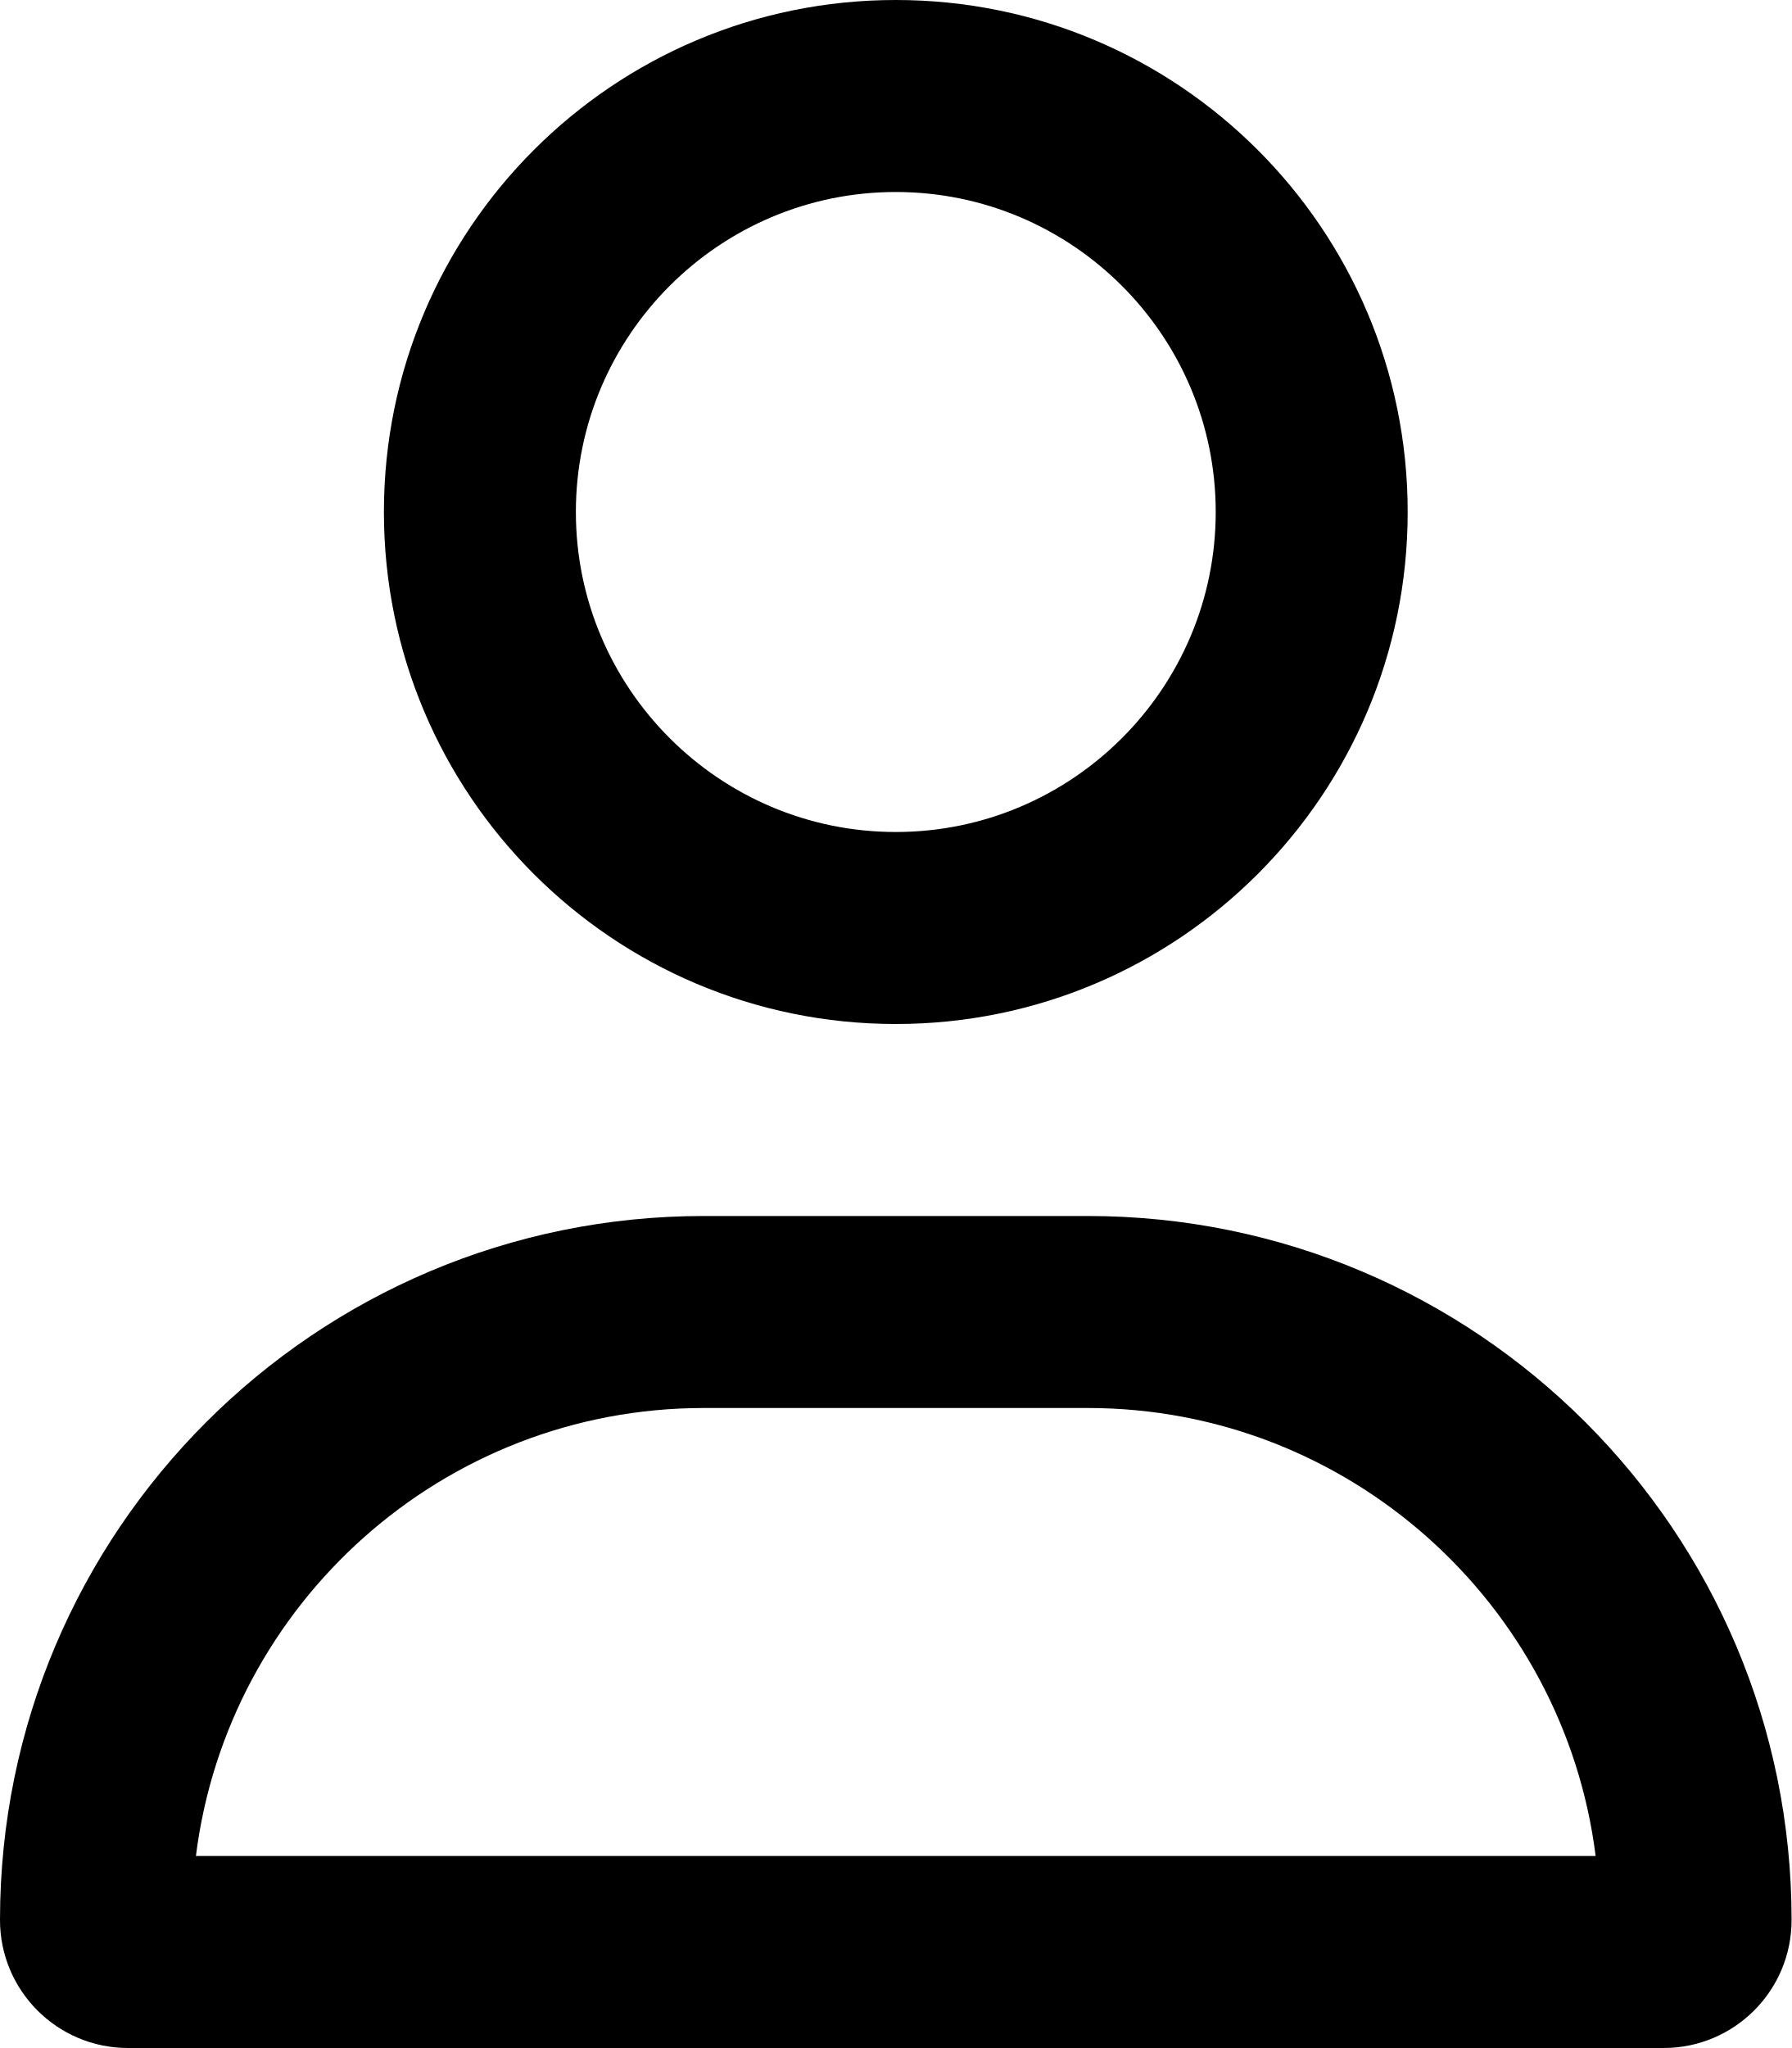
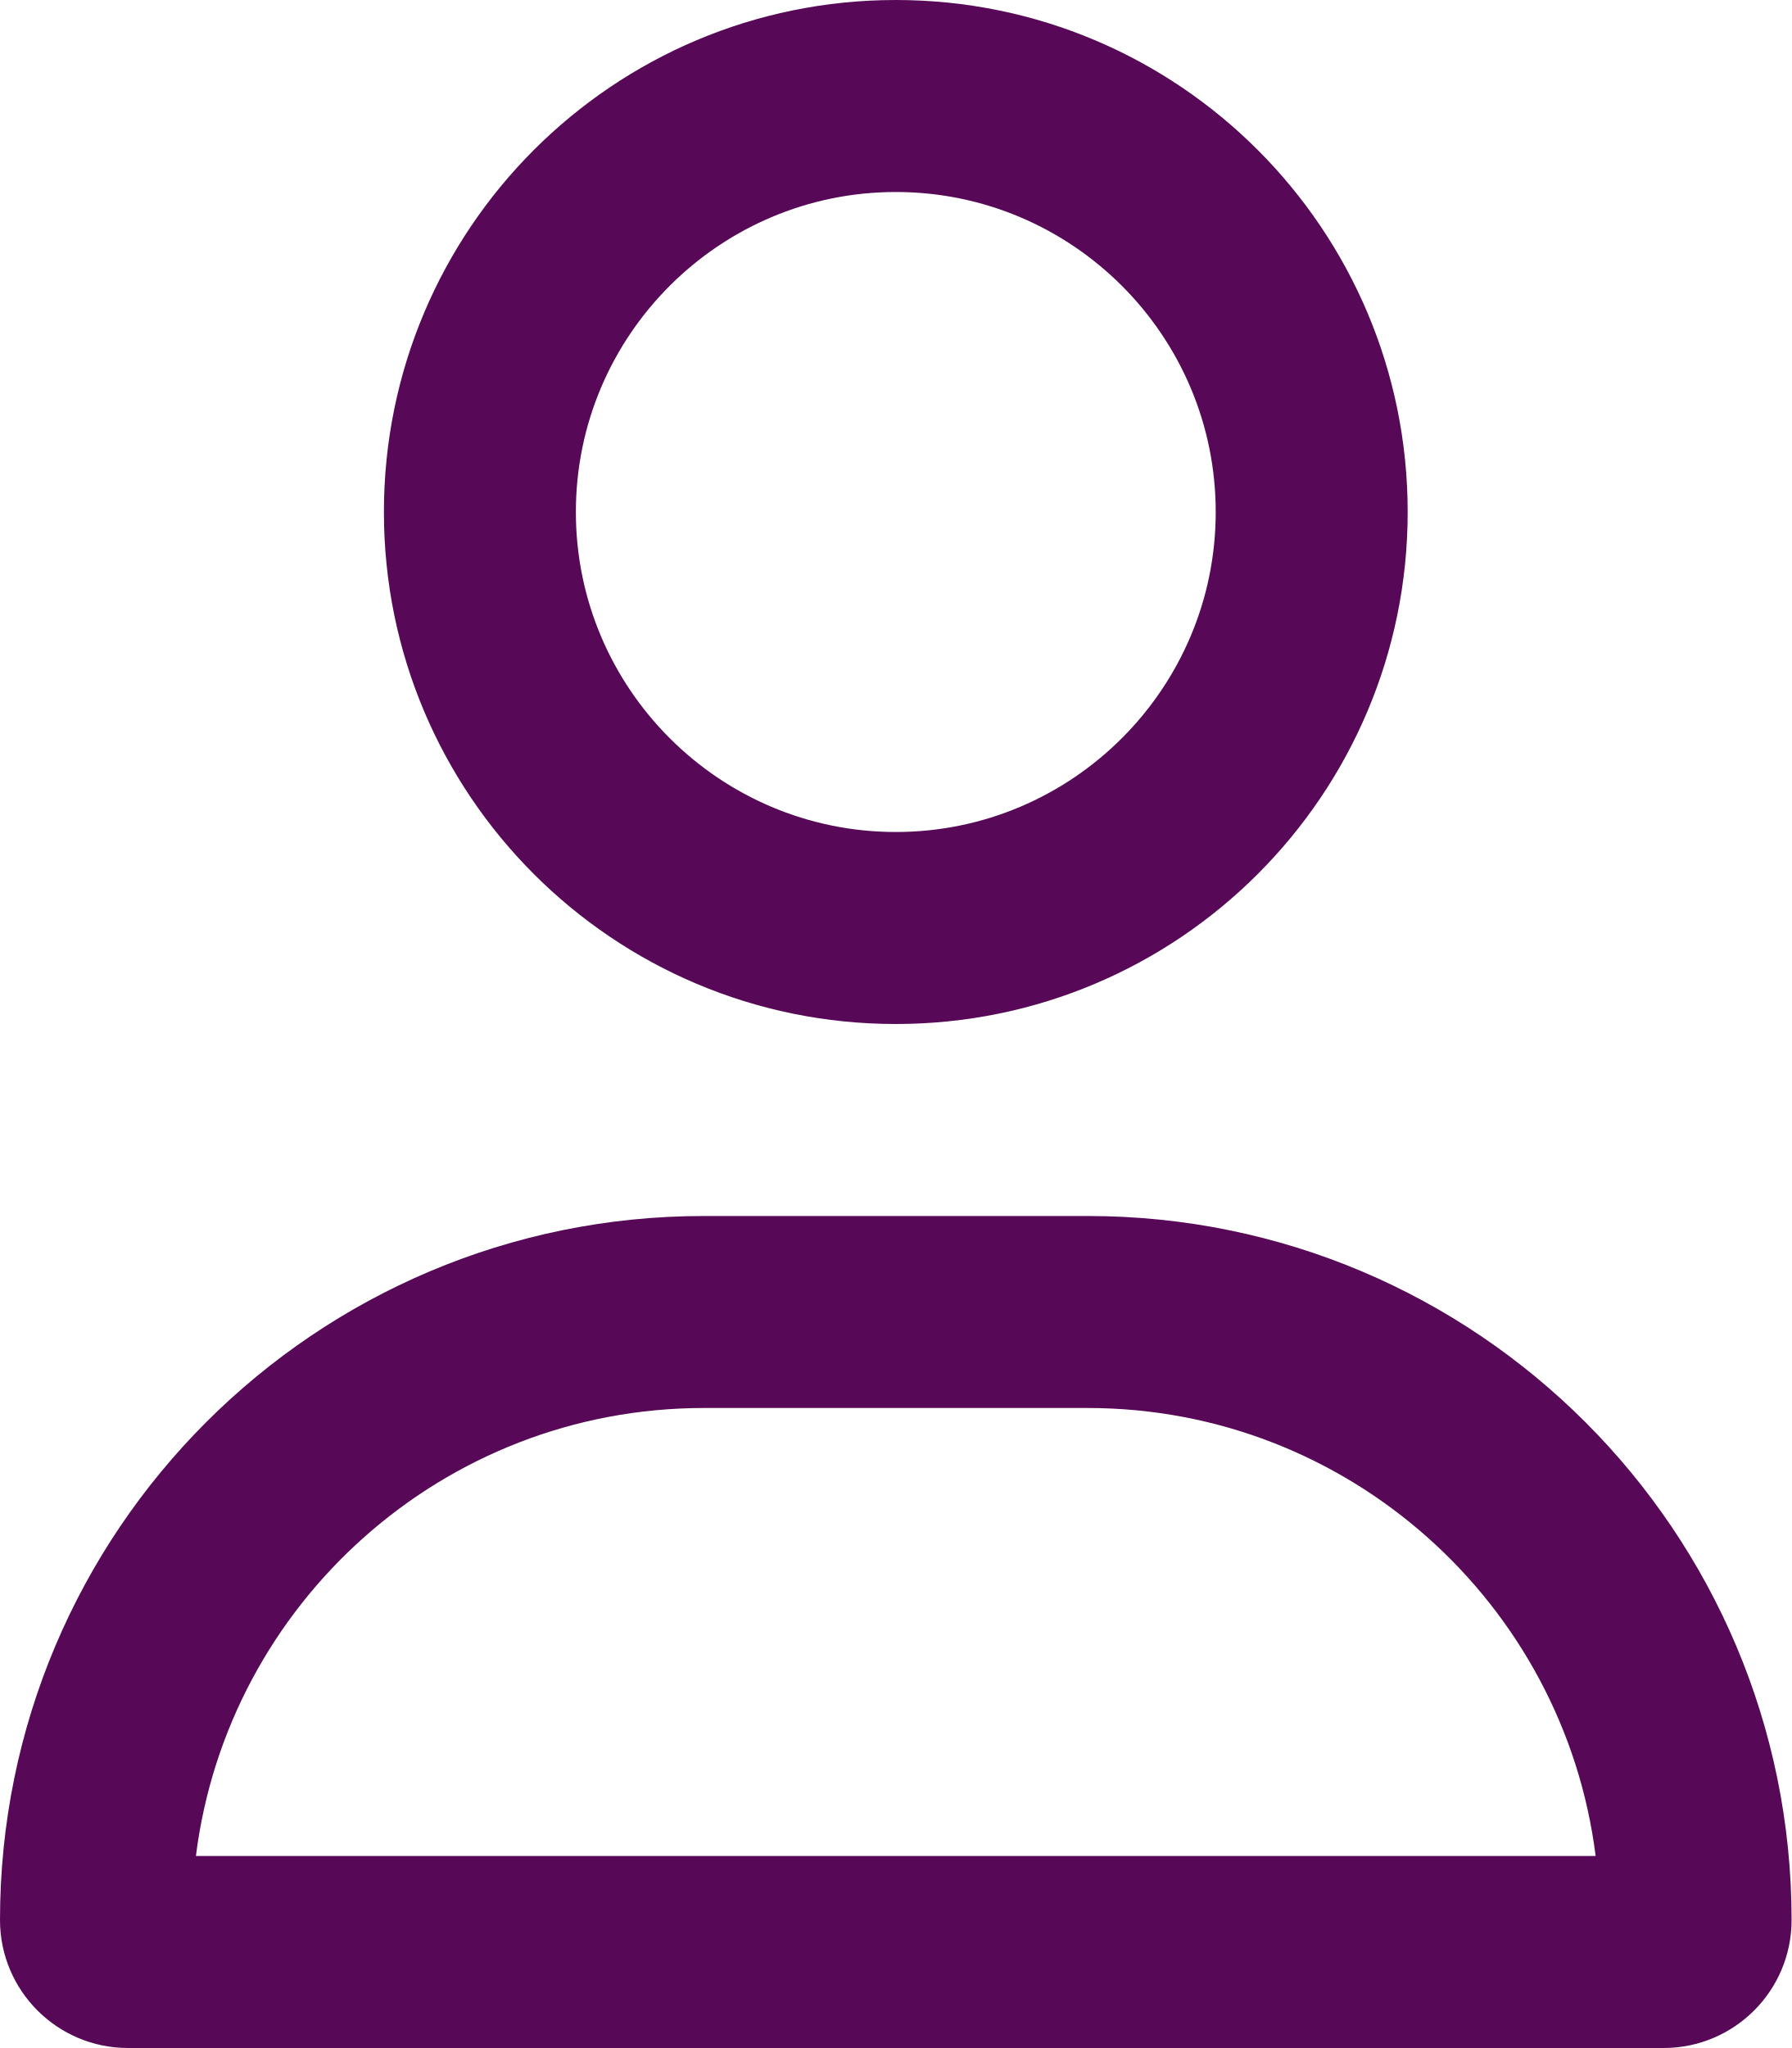
- <svg xmlns="http://www.w3.org/2000/svg" viewBox="0 0 448 512">
+ <svg xmlns="http://www.w3.org/2000/svg" fill="#570957" viewBox="0 0 448 512">
  <path d="M272 304h-96C78.8 304 0 382.8 0 480c0 17.67 14.33 32 32 32h384c17.67 0 32-14.33 32-32C448 382.8 369.2 304 272 304zM48.99 464C56.89 400.9 110.8 352 176 352h96c65.16 0 119.1 48.95 127 112H48.99zM224 256c70.69 0 128-57.31 128-128c0-70.69-57.31-128-128-128S96 57.31 96 128C96 198.7 153.3 256 224 256zM224 48c44.11 0 80 35.89 80 80c0 44.11-35.89 80-80 80S144 172.1 144 128C144 83.89 179.9 48 224 48z" />
</svg>
